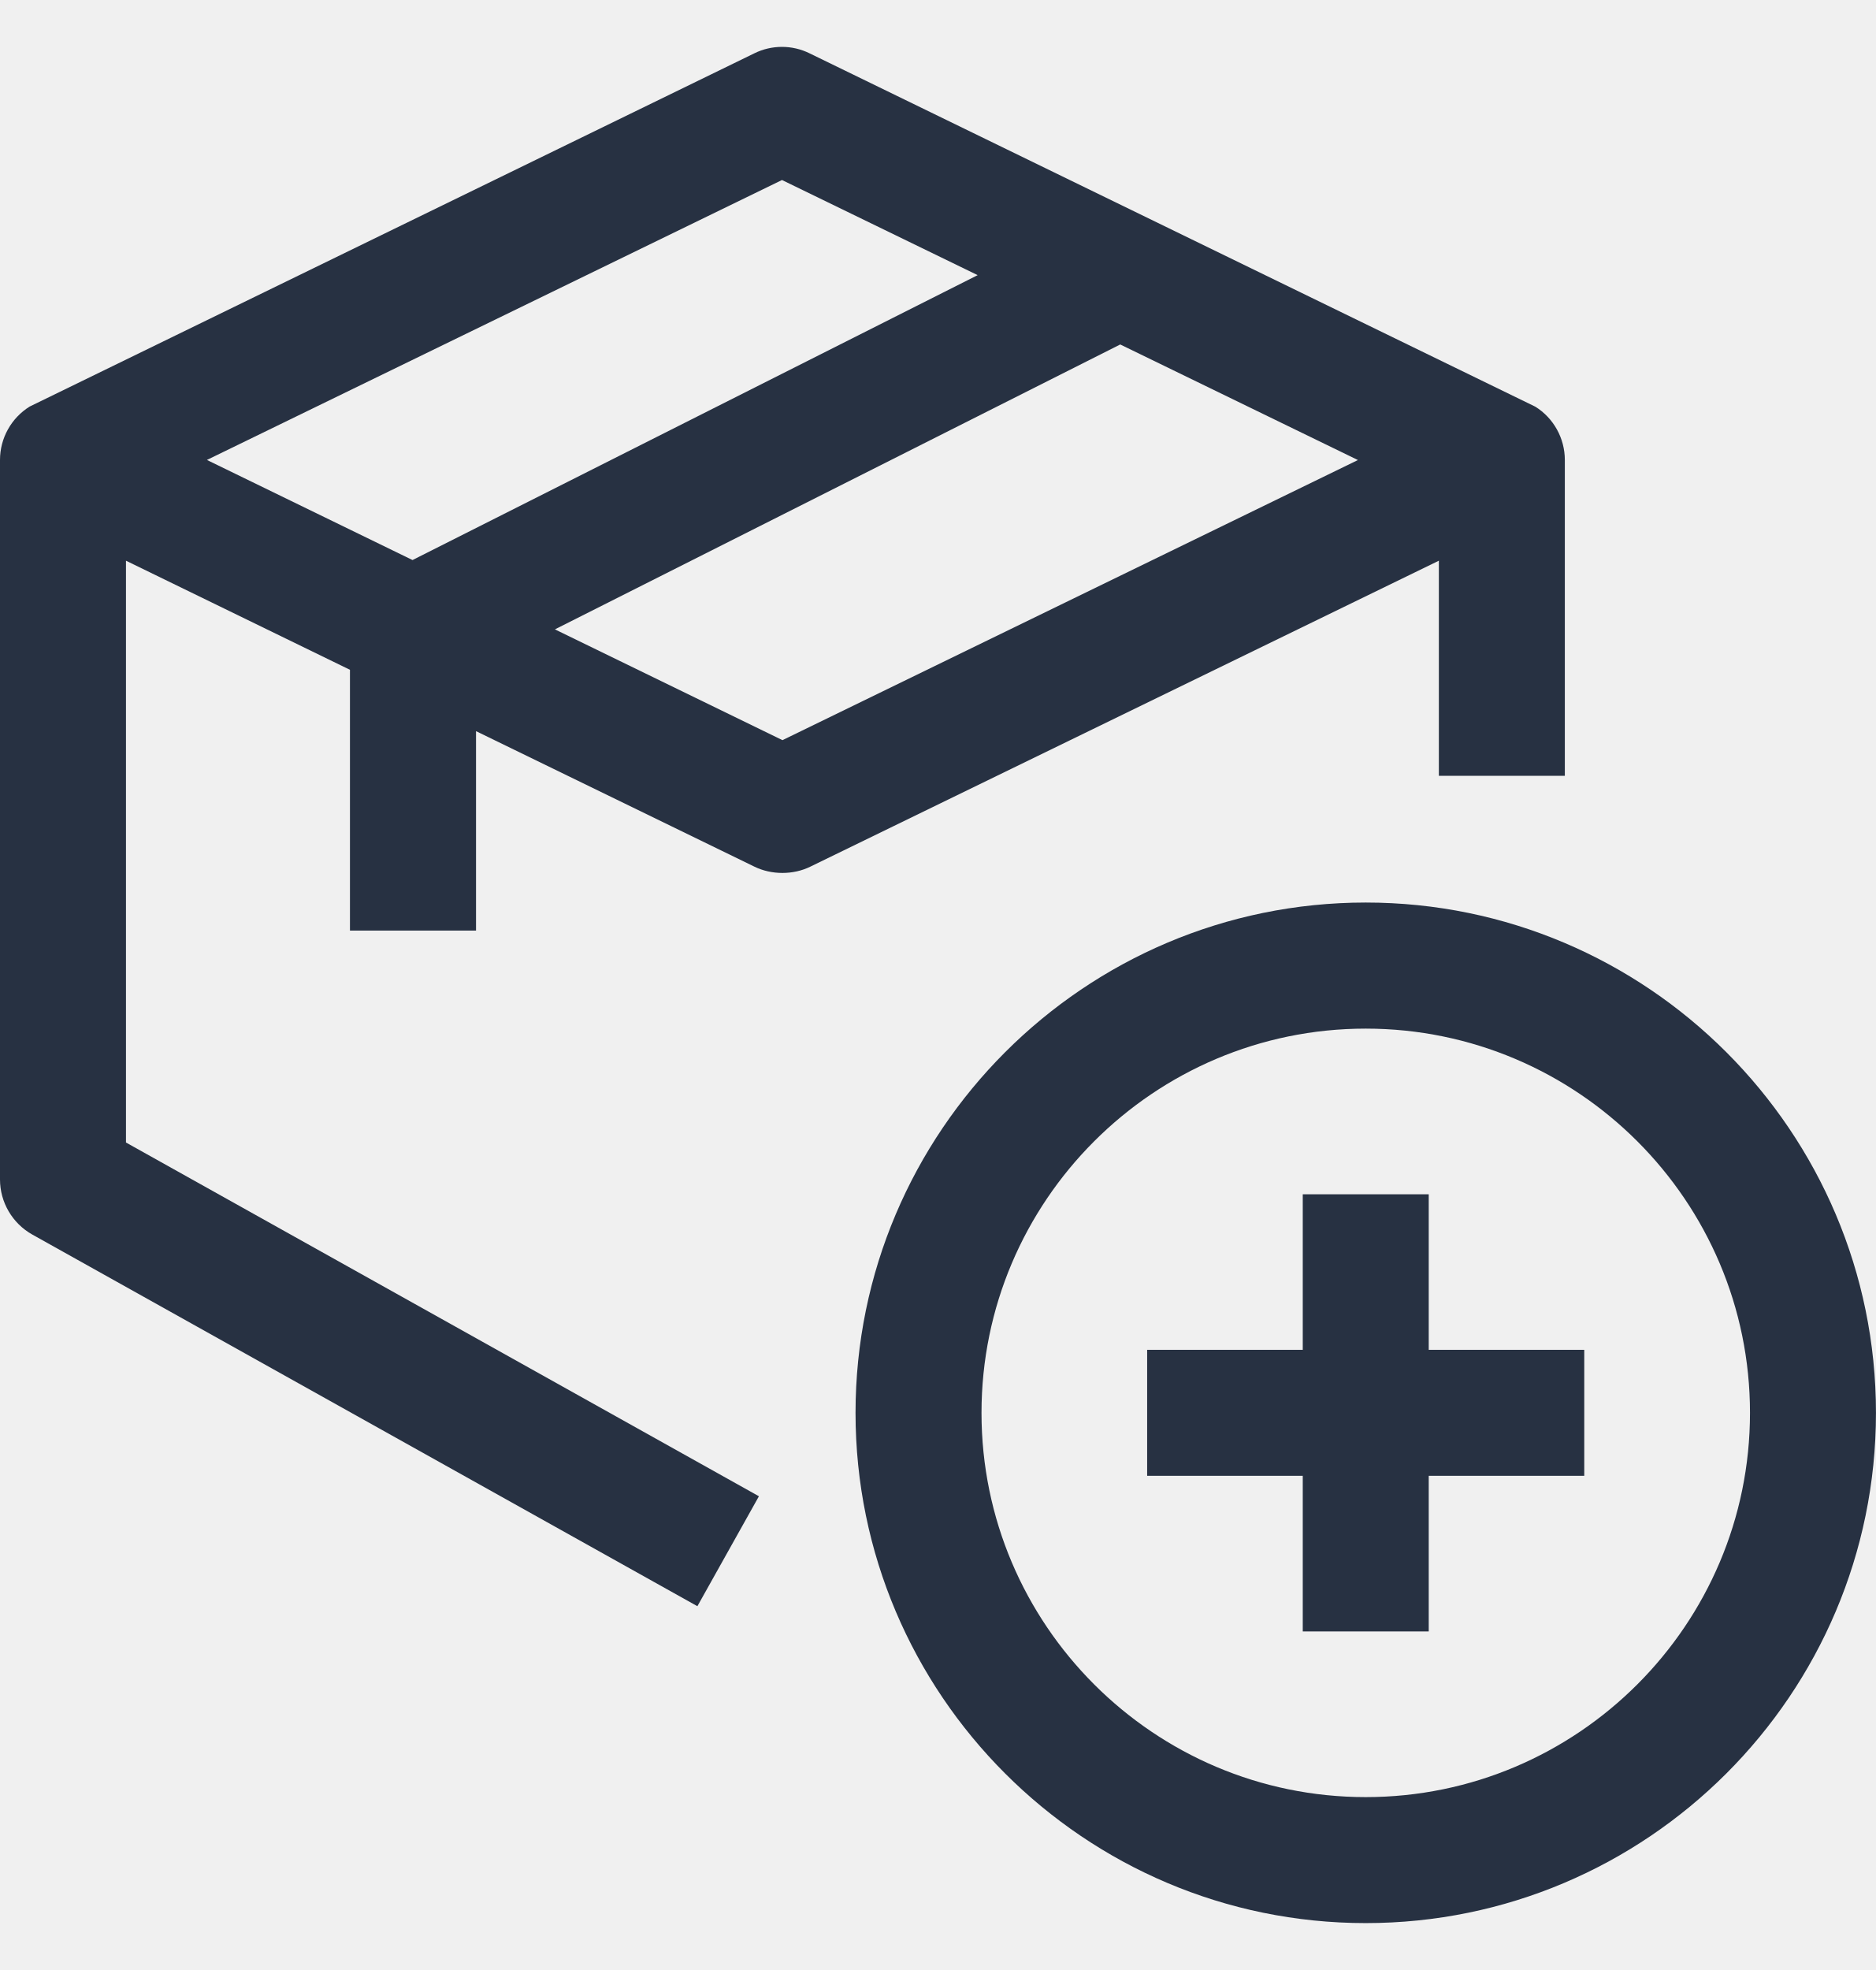
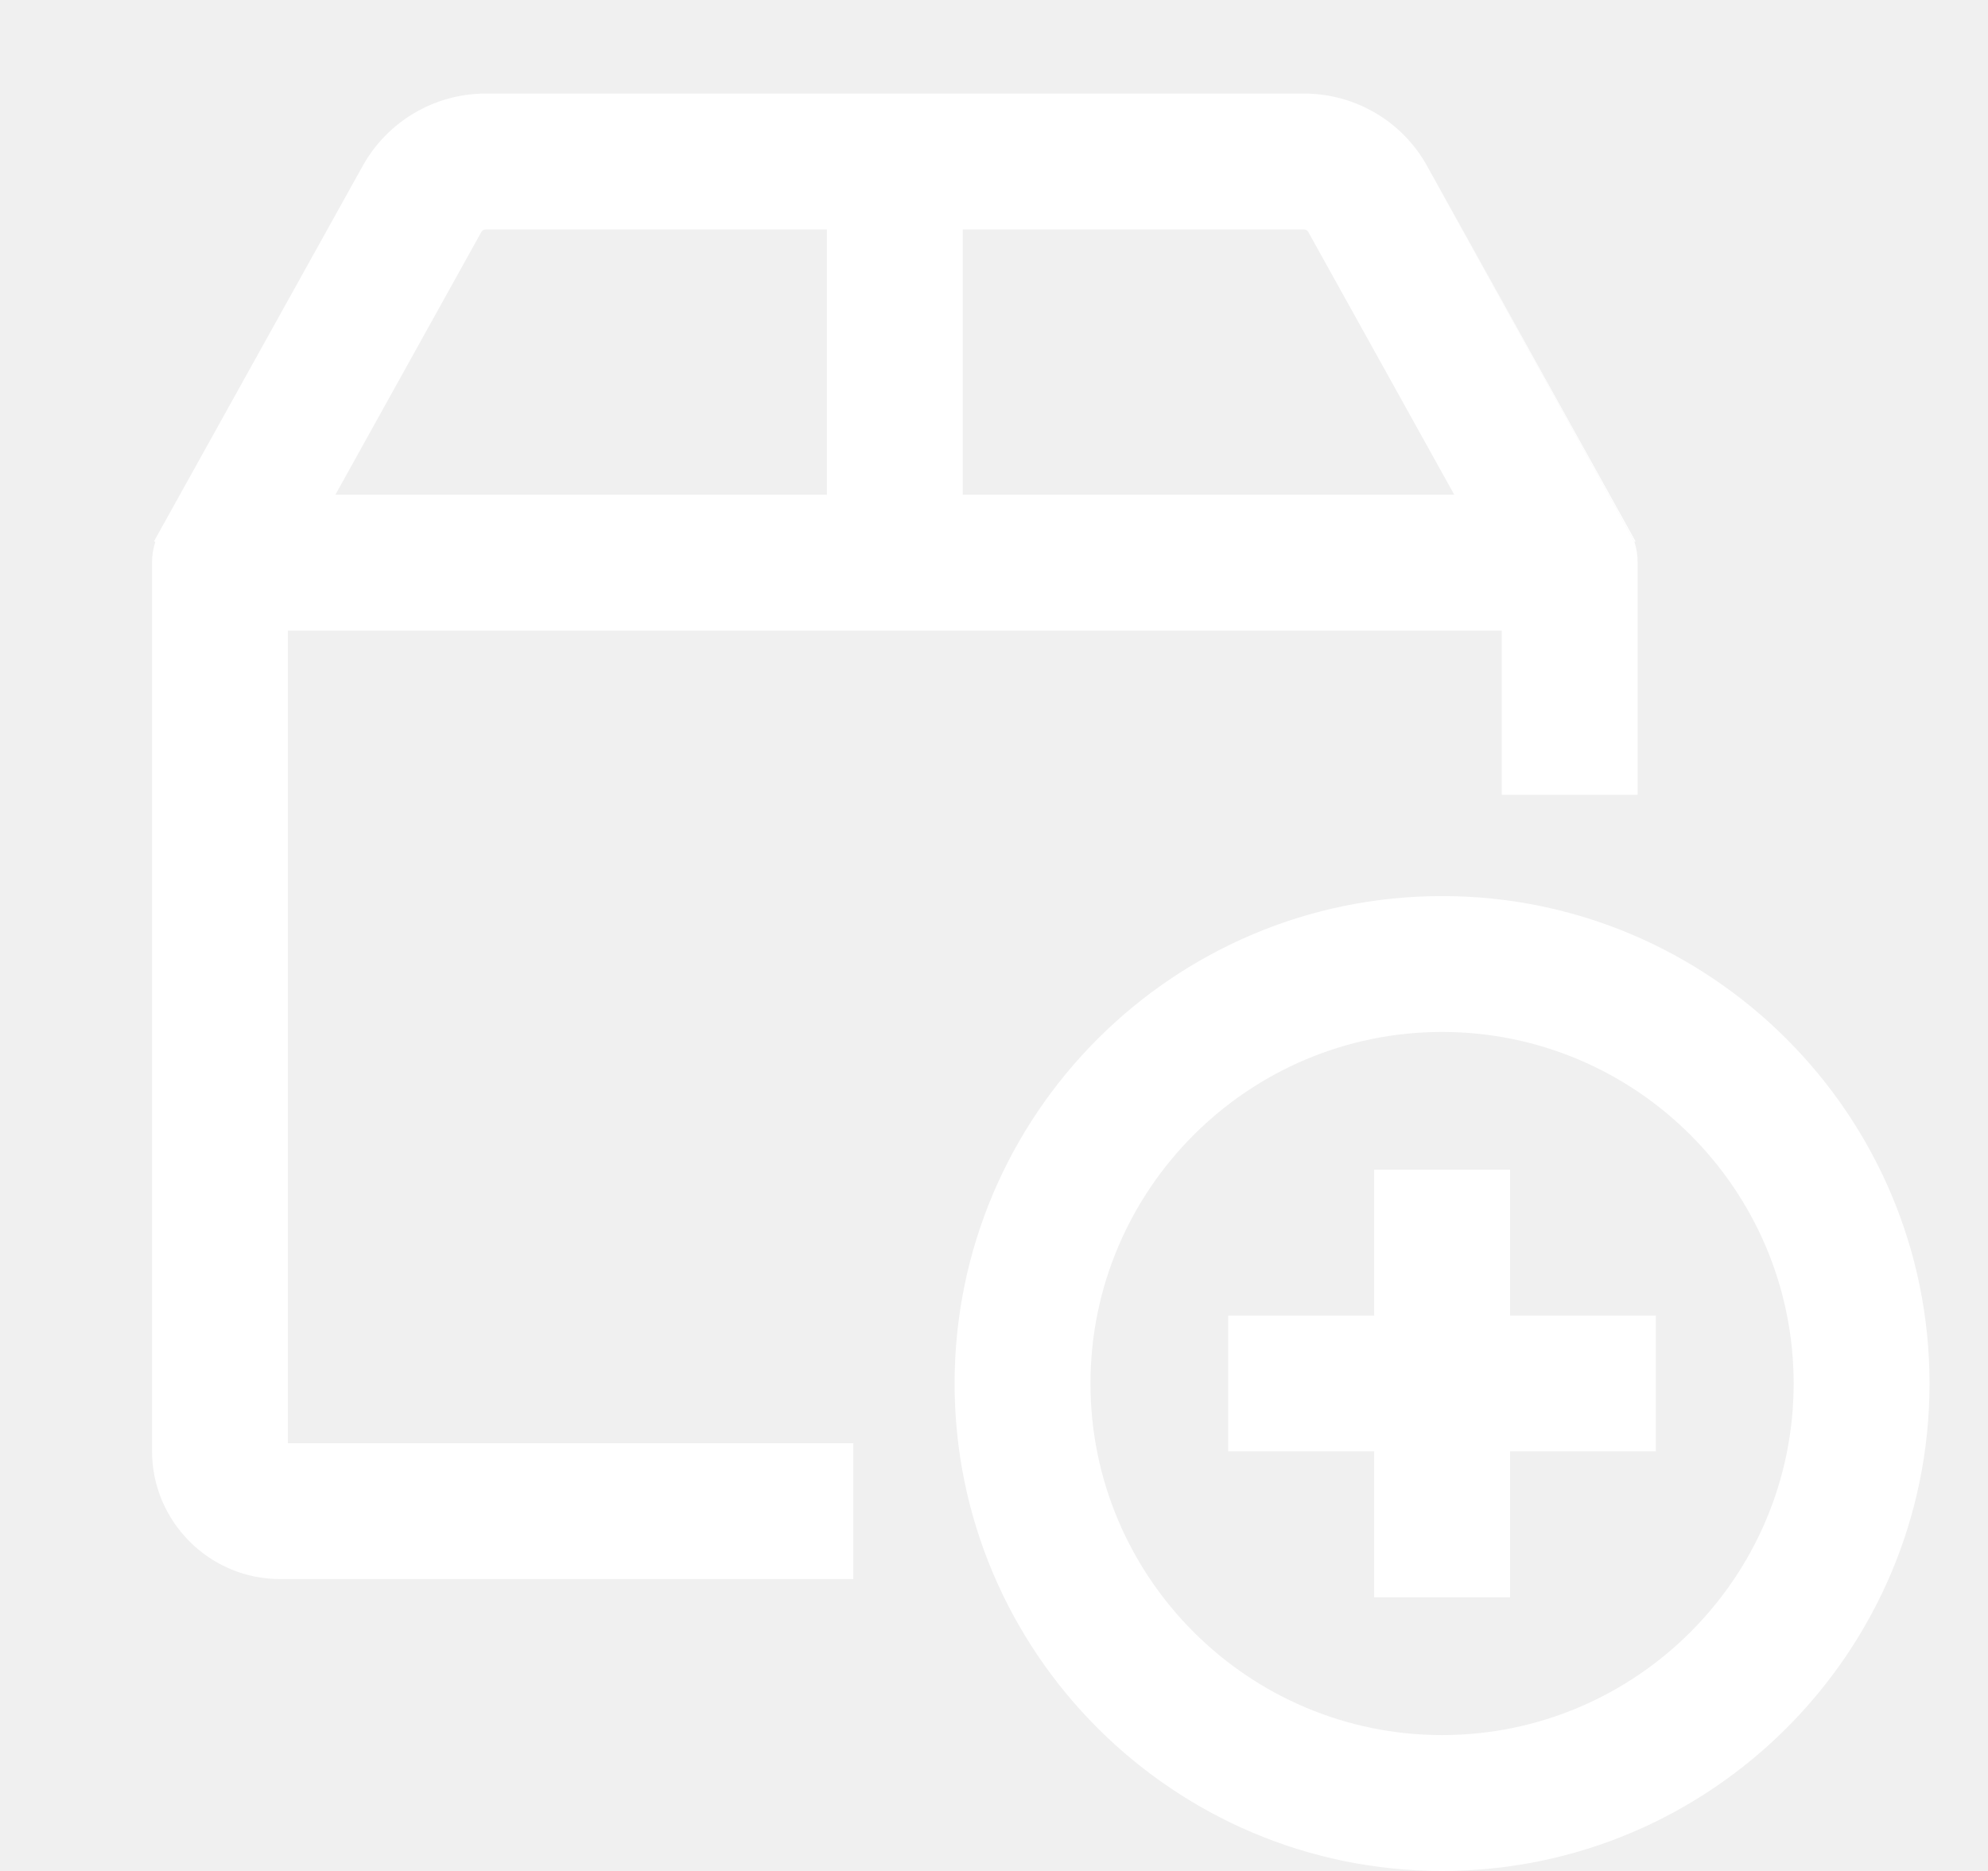
- <svg xmlns="http://www.w3.org/2000/svg" width="20" height="21" viewBox="0 0 20 21" fill="none">
-   <path fill-rule="evenodd" clip-rule="evenodd" d="M14.56 9.621C11.561 9.621 9.121 12.062 9.121 15.061C9.121 18.06 11.561 20.5 14.56 20.5C17.56 20.5 20 18.06 20 15.061C20 12.062 17.56 9.621 14.56 9.621ZM14.56 10.965C12.302 10.965 10.464 12.802 10.464 15.061C10.464 17.319 12.302 19.157 14.56 19.157C16.819 19.157 18.657 17.319 18.657 15.061C18.657 12.802 16.819 10.965 14.56 10.965Z" fill="#273142" />
-   <path d="M15.232 12.731H13.889V14.389H12.23V15.732H13.889V17.391H15.232V15.732H16.89V14.389H15.232V12.731Z" fill="#273142" />
-   <path fill-rule="evenodd" clip-rule="evenodd" d="M8.63 0.568C8.445 0.477 8.228 0.477 8.043 0.568L0.316 4.334C0.119 4.457 0 4.672 0 4.903V12.573C0 12.816 0.132 13.041 0.344 13.16L7.435 17.122L8.091 15.95L1.343 12.179V5.977L3.731 7.14V9.92H5.075V7.794L8.042 9.238C8.225 9.328 8.458 9.328 8.64 9.238L15.34 5.977V8.27H16.683V4.903C16.683 4.673 16.564 4.457 16.368 4.335L8.63 0.568ZM14.477 4.904L11.943 3.672L5.916 6.709L8.342 7.89L14.477 4.904ZM4.398 5.97L10.423 2.933L8.337 1.919L2.206 4.903L4.398 5.97Z" fill="#273142" />
+ <svg xmlns="http://www.w3.org/2000/svg" width="17" height="16" viewBox="0 0 17 16" fill="none">
+   <path fill-rule="evenodd" clip-rule="evenodd" d="M8.163 11.832C8.163 14.13 10.033 16 12.332 16C14.63 16 16.5 14.13 16.5 11.832C16.5 9.533 14.63 7.663 12.332 7.663C10.033 7.663 8.163 9.533 8.163 11.832ZM12.332 8.825C10.674 8.825 9.325 10.174 9.325 11.832C9.325 13.489 10.674 14.838 12.332 14.838C13.989 14.838 15.338 13.489 15.338 11.832C15.338 10.174 13.989 8.825 12.332 8.825ZM12.913 11.251V10.003H11.751V11.251H10.503V12.412H11.751V13.66H12.913V12.412H14.16V11.251H12.913Z" fill="white" />
+   <path fill-rule="evenodd" clip-rule="evenodd" d="M1.3 12.408C1.3 13.013 1.792 13.504 2.396 13.504H7.297V12.342H2.462V5.393H12.842V6.797H14.004V4.812C14.004 4.751 13.995 4.691 13.977 4.635L12.204 1.42C11.992 1.037 11.588 0.8 11.15 0.8H4.154C3.716 0.8 3.313 1.038 3.101 1.42L1.317 4.629L1.328 4.634C1.31 4.691 1.3 4.75 1.3 4.812V12.408ZM11.187 1.983C11.18 1.971 11.167 1.962 11.15 1.962H8.233V4.231H12.436L11.187 1.983ZM4.116 1.984L2.868 4.231H7.071V1.962H4.154C4.138 1.962 4.123 1.971 4.116 1.984Z" fill="white" />
+   <path fill-rule="evenodd" clip-rule="evenodd" d="M13.986 4.629L12.204 1.42L13.977 4.635L13.986 4.629Z" fill="white" />
</svg>
